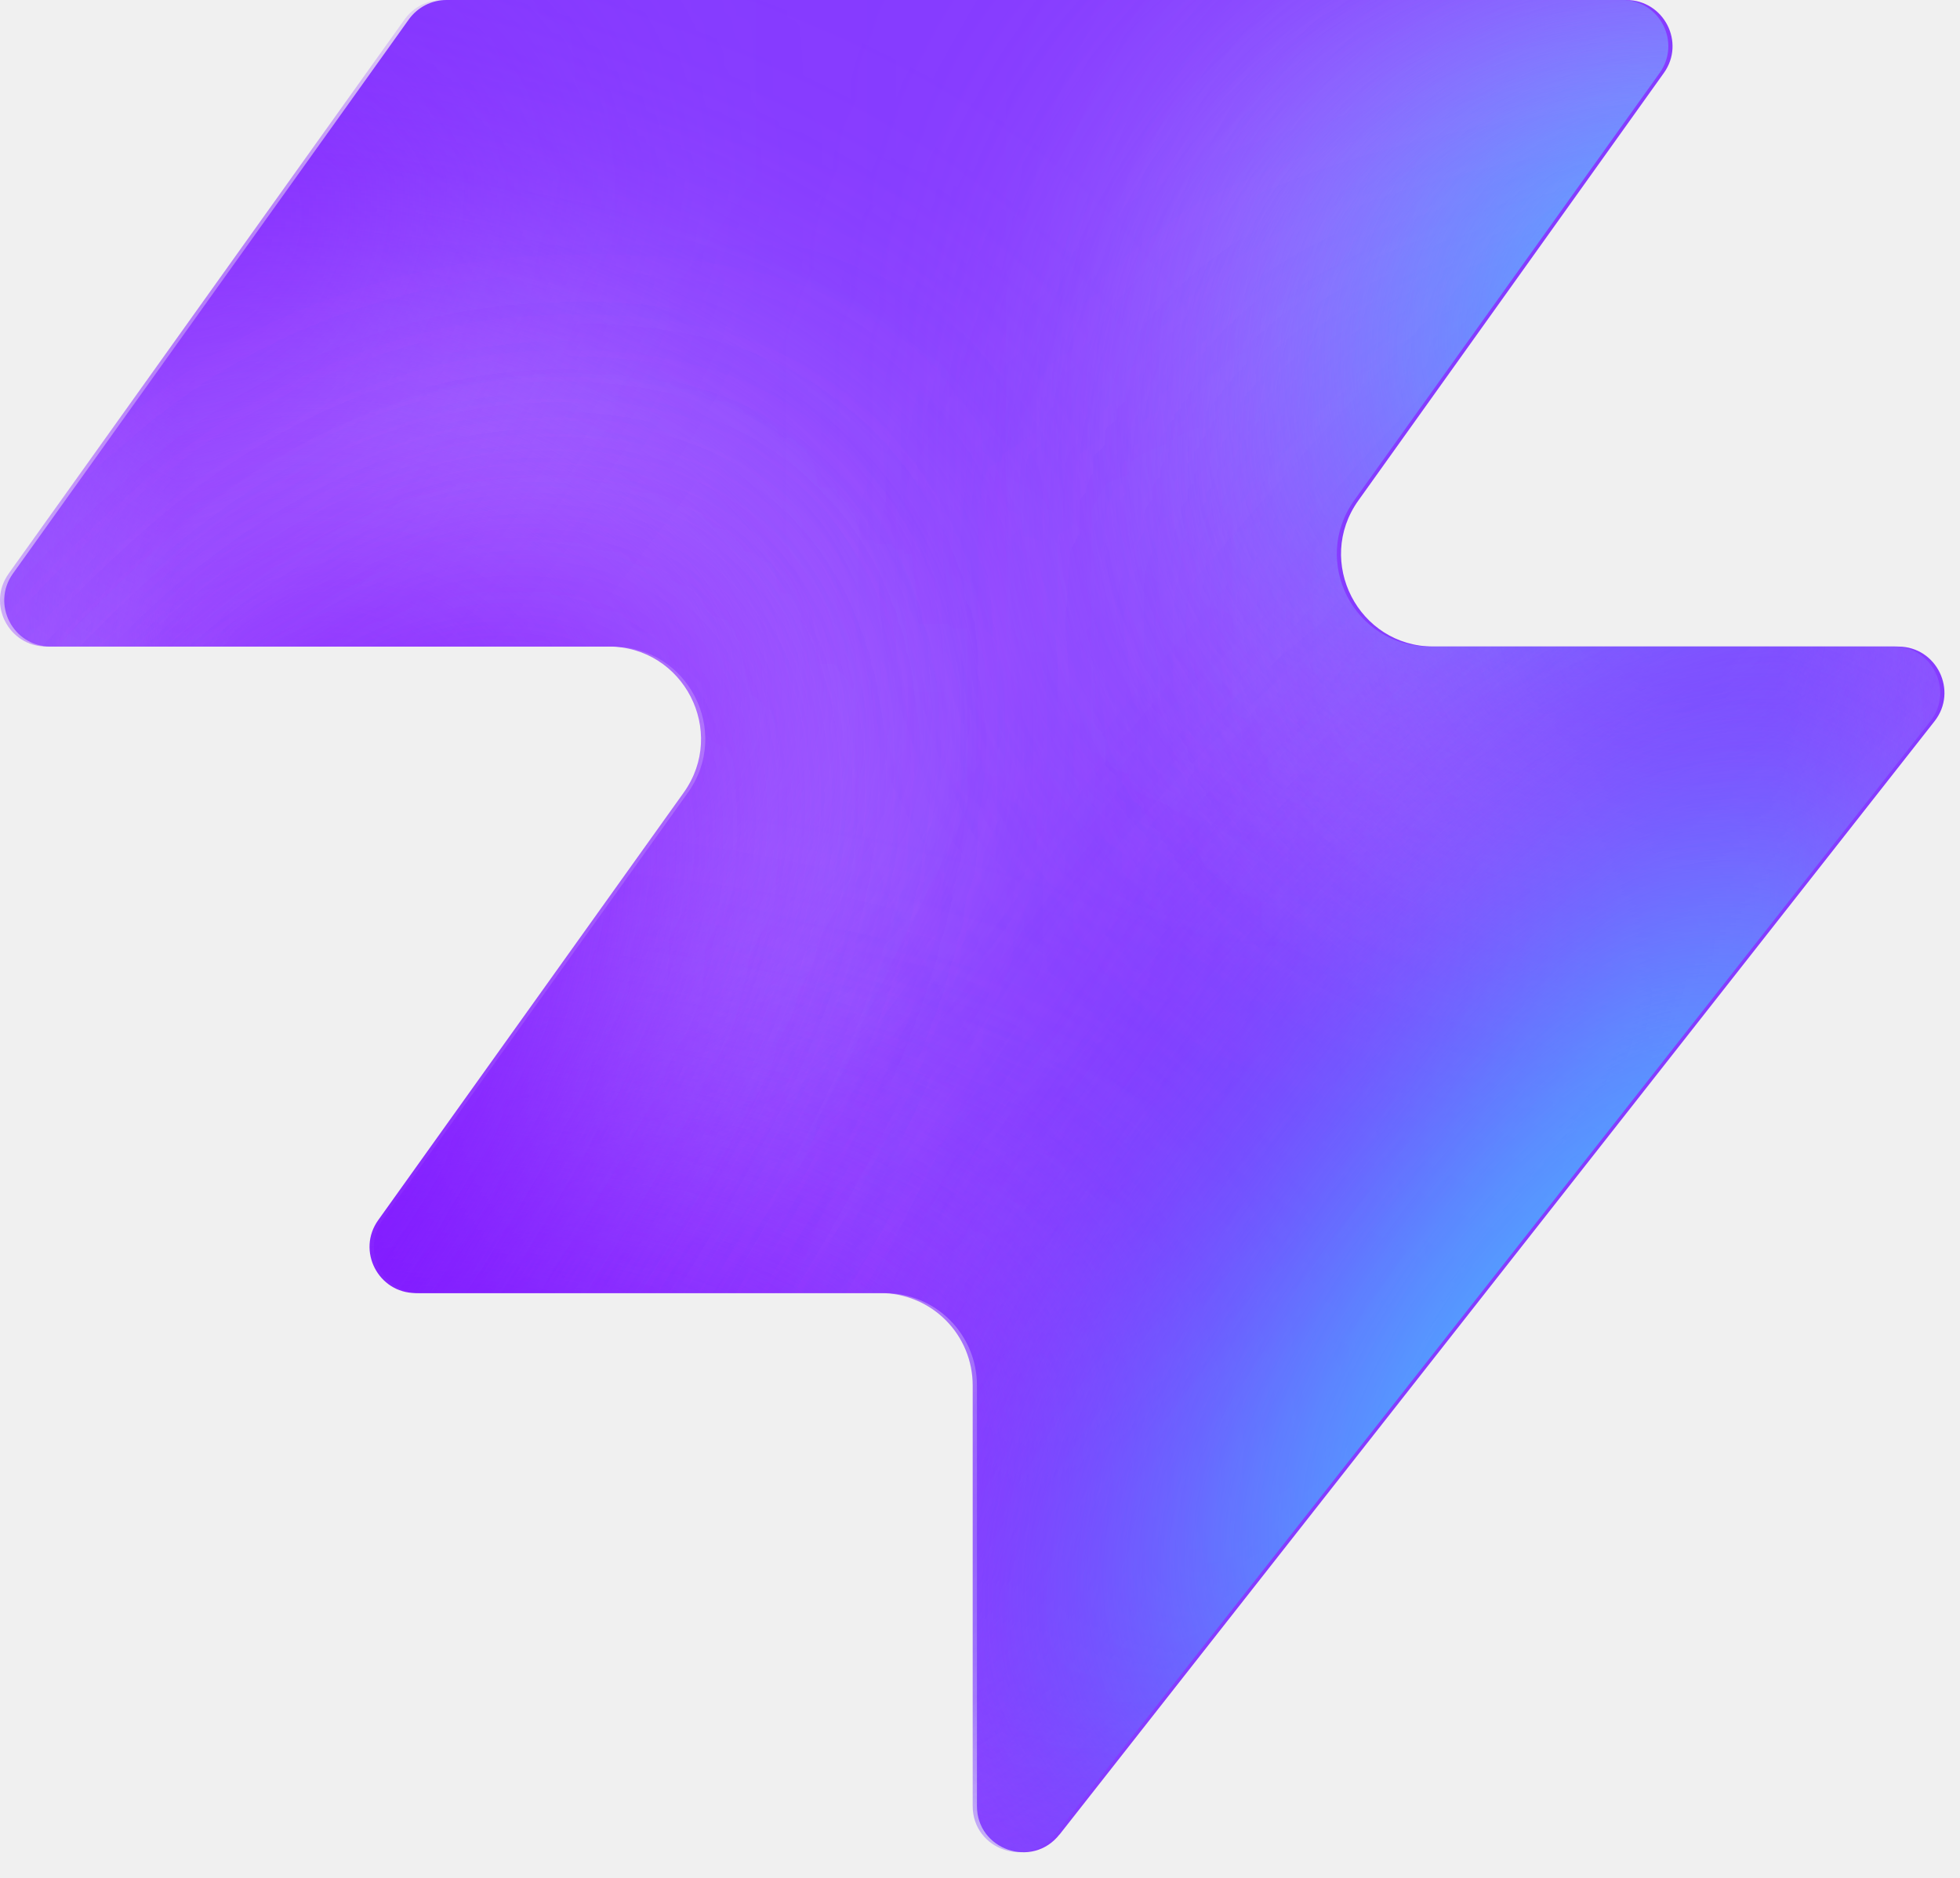
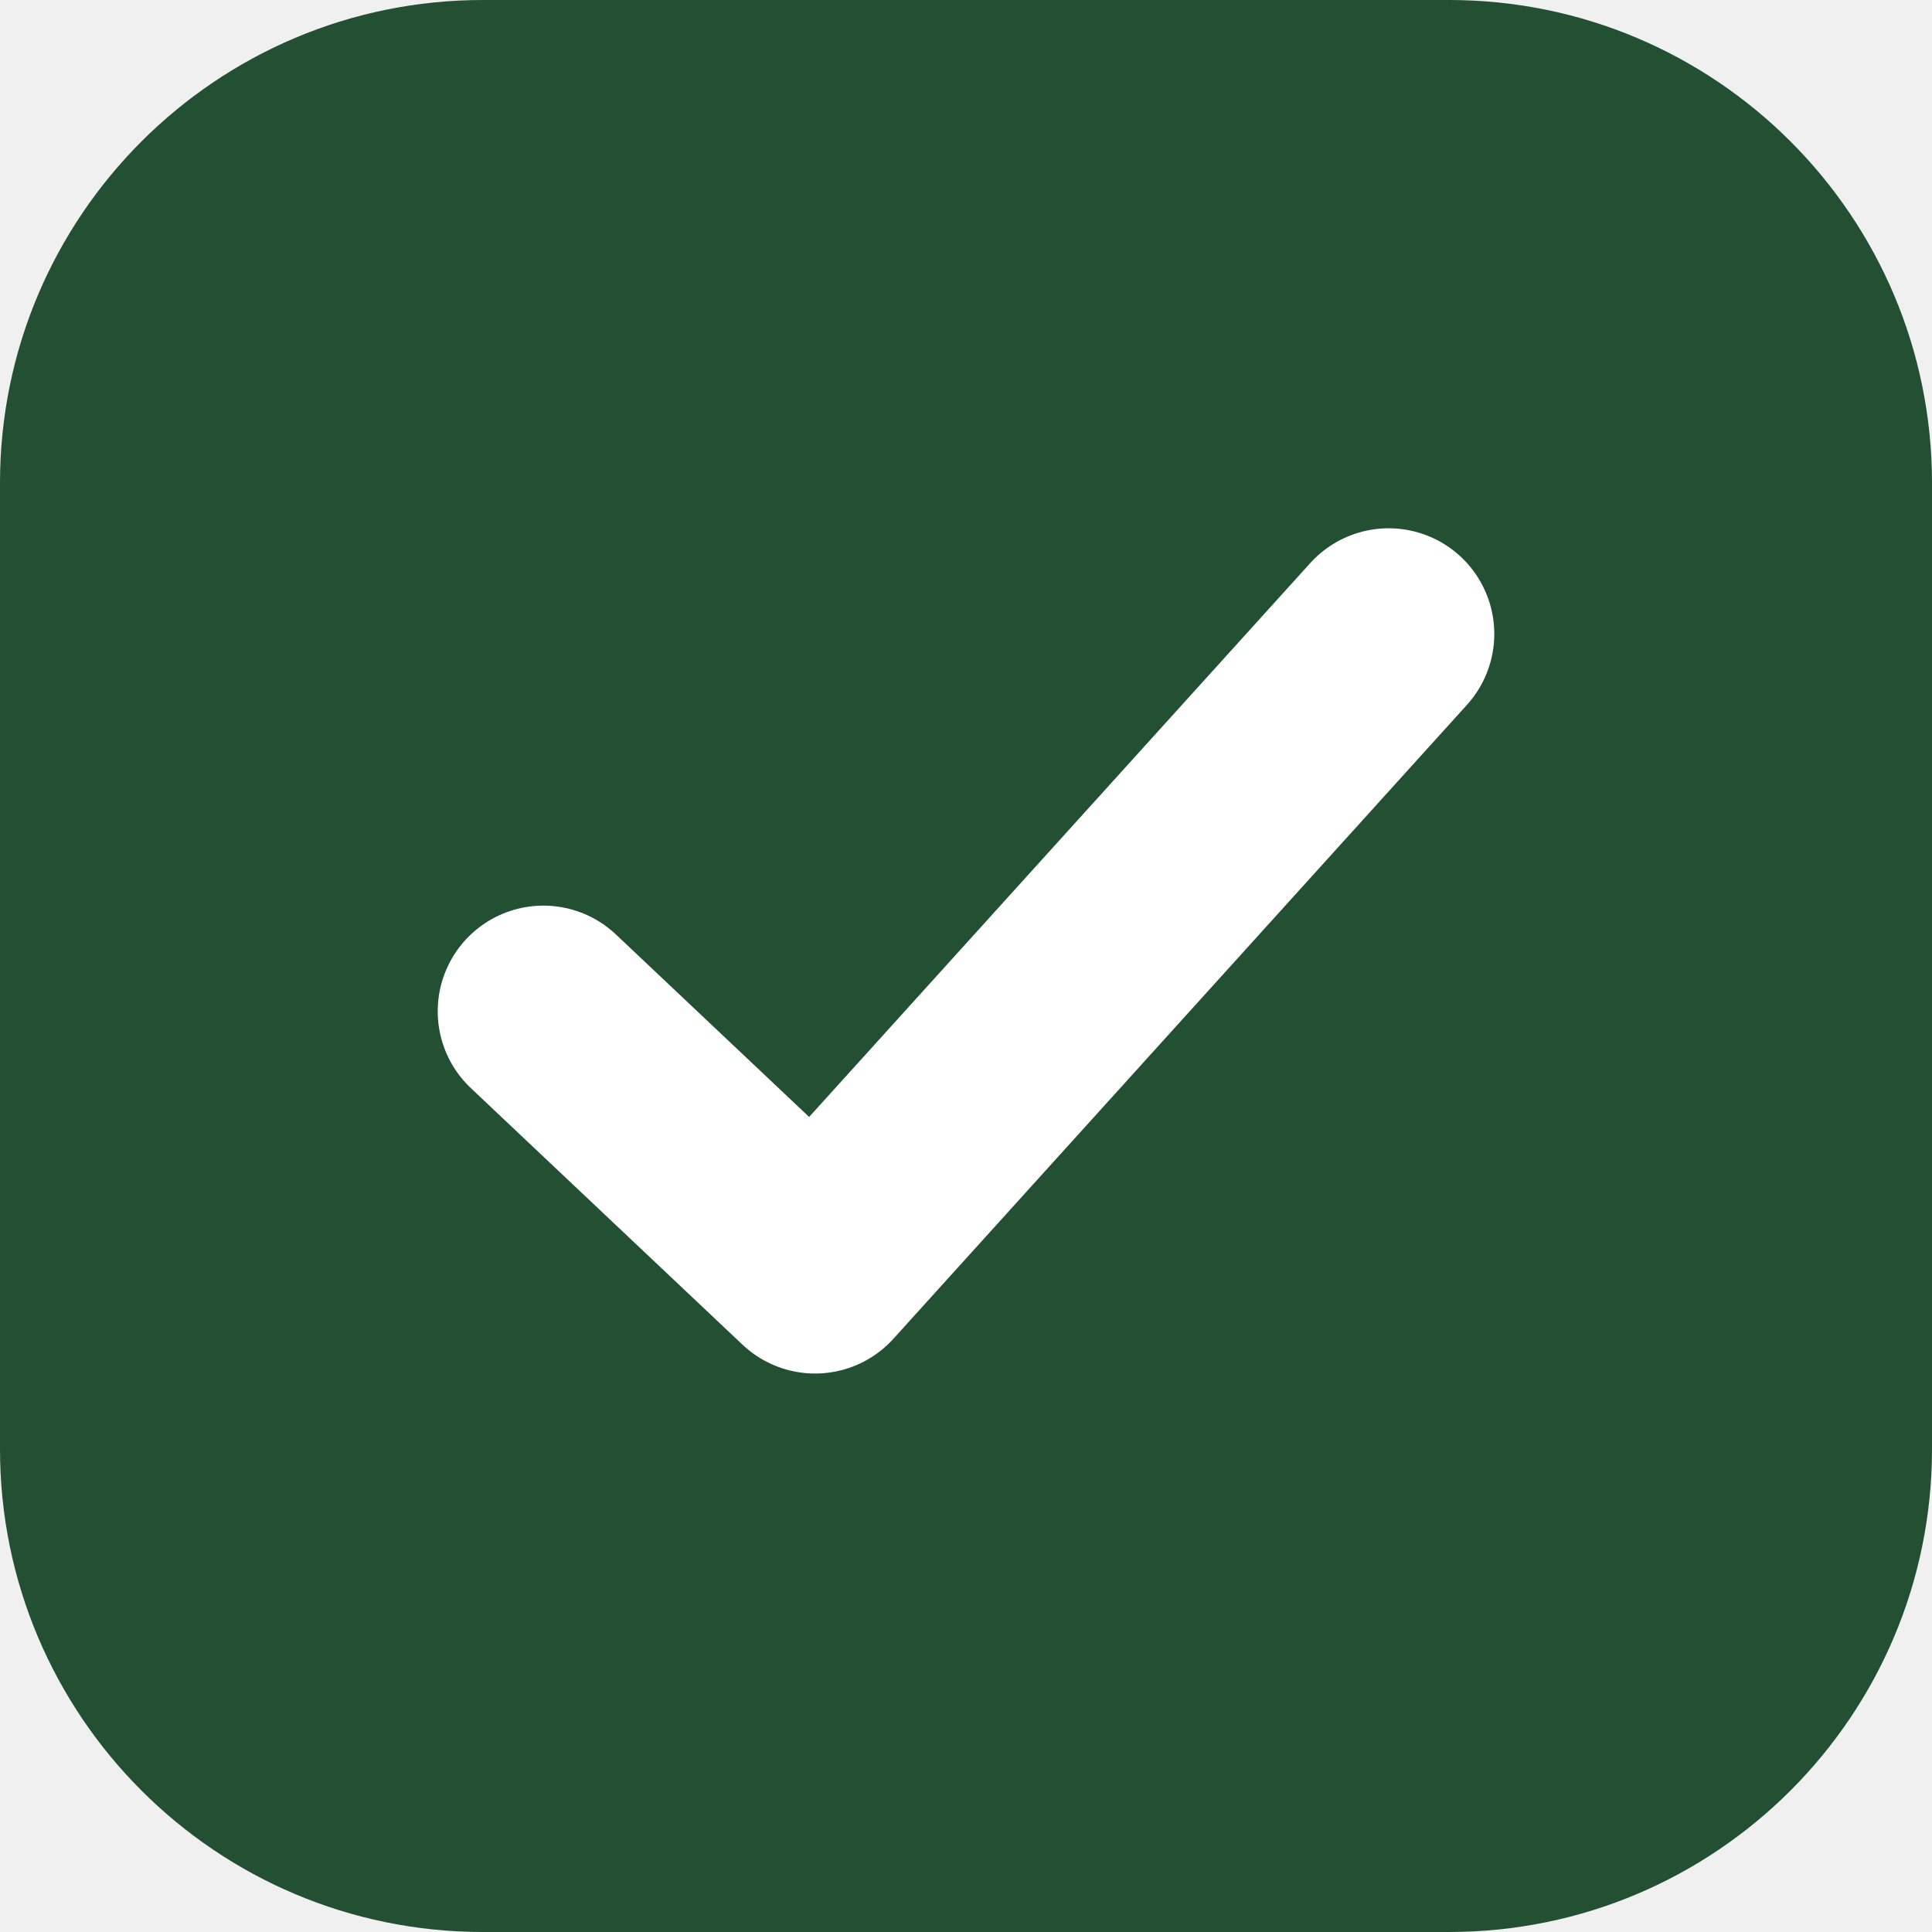
- <svg xmlns="http://www.w3.org/2000/svg" width="48" height="46" fill="none" viewBox="0 0 48 46">
-   <path fill="#863bff" d="M25.946 44.938c-.664.845-2.021.375-2.021-.698V33.937a2.26 2.26 0 0 0-2.262-2.262H10.287c-.92 0-1.456-1.04-.92-1.788l7.48-10.471c1.07-1.497 0-3.578-1.842-3.578H1.237c-.92 0-1.456-1.04-.92-1.788L10.013.474c.214-.297.556-.474.92-.474h28.894c.92 0 1.456 1.04.92 1.788l-7.48 10.471c-1.07 1.498 0 3.579 1.842 3.579h11.377c.943 0 1.473 1.088.89 1.83L25.947 44.94z" style="fill:#863bff;fill:color(display-p3 .525 .23 1);fill-opacity:1" />
-   <mask id="a" width="48" height="46" x="0" y="0" maskUnits="userSpaceOnUse" style="mask-type:alpha">
-     <path fill="#000" d="M25.842 44.938c-.664.844-2.021.375-2.021-.698V33.937a2.26 2.26 0 0 0-2.262-2.262H10.183c-.92 0-1.456-1.04-.92-1.788l7.48-10.471c1.07-1.498 0-3.579-1.842-3.579H1.133c-.92 0-1.456-1.04-.92-1.787L9.91.473c.214-.297.556-.474.92-.474h28.894c.92 0 1.456 1.04.92 1.788l-7.48 10.471c-1.07 1.498 0 3.578 1.842 3.578h11.377c.943 0 1.473 1.088.89 1.832L25.843 44.94z" style="fill:#000;fill-opacity:1" />
-   </mask>
-   <g mask="url(#a)">
-     <g filter="url(#b)">
-       <ellipse cx="5.508" cy="14.704" fill="#ede6ff" rx="5.508" ry="14.704" style="fill:#ede6ff;fill:color(display-p3 .927 .903 1);fill-opacity:1" transform="matrix(.00324 1 1 -.00324 -4.47 31.516)" />
-     </g>
-     <g filter="url(#c)">
-       <ellipse cx="10.399" cy="29.851" fill="#ede6ff" rx="10.399" ry="29.851" style="fill:#ede6ff;fill:color(display-p3 .927 .903 1);fill-opacity:1" transform="matrix(.00324 1 1 -.00324 -39.328 7.883)" />
-     </g>
-     <g filter="url(#d)">
-       <ellipse cx="5.508" cy="30.487" fill="#7e14ff" rx="5.508" ry="30.487" style="fill:#7e14ff;fill:color(display-p3 .492 .077 1);fill-opacity:1" transform="rotate(89.814 -25.913 -14.639)scale(1 -1)" />
-     </g>
-     <g filter="url(#e)">
-       <ellipse cx="5.508" cy="30.599" fill="#7e14ff" rx="5.508" ry="30.599" style="fill:#7e14ff;fill:color(display-p3 .492 .077 1);fill-opacity:1" transform="rotate(89.814 -32.644 -3.334)scale(1 -1)" />
-     </g>
-     <g filter="url(#f)">
-       <ellipse cx="5.508" cy="30.599" fill="#7e14ff" rx="5.508" ry="30.599" style="fill:#7e14ff;fill:color(display-p3 .492 .077 1);fill-opacity:1" transform="matrix(.00324 1 1 -.00324 -34.34 30.47)" />
-     </g>
-     <g filter="url(#g)">
-       <ellipse cx="14.072" cy="22.078" fill="#ede6ff" rx="14.072" ry="22.078" style="fill:#ede6ff;fill:color(display-p3 .927 .903 1);fill-opacity:1" transform="rotate(93.35 24.506 48.493)scale(-1 1)" />
-     </g>
-     <g filter="url(#h)">
-       <ellipse cx="3.47" cy="21.501" fill="#7e14ff" rx="3.47" ry="21.501" style="fill:#7e14ff;fill:color(display-p3 .492 .077 1);fill-opacity:1" transform="rotate(89.009 28.708 47.59)scale(-1 1)" />
-     </g>
-     <g filter="url(#i)">
-       <ellipse cx="3.47" cy="21.501" fill="#7e14ff" rx="3.47" ry="21.501" style="fill:#7e14ff;fill:color(display-p3 .492 .077 1);fill-opacity:1" transform="rotate(89.009 28.708 47.59)scale(-1 1)" />
-     </g>
-     <g filter="url(#j)">
-       <ellipse cx=".387" cy="8.972" fill="#7e14ff" rx="4.407" ry="29.108" style="fill:#7e14ff;fill:color(display-p3 .492 .077 1);fill-opacity:1" transform="rotate(39.51 .387 8.972)" />
-     </g>
-     <g filter="url(#k)">
-       <ellipse cx="47.523" cy="-6.092" fill="#7e14ff" rx="4.407" ry="29.108" style="fill:#7e14ff;fill:color(display-p3 .492 .077 1);fill-opacity:1" transform="rotate(37.892 47.523 -6.092)" />
-     </g>
-     <g filter="url(#l)">
-       <ellipse cx="41.412" cy="6.333" fill="#47bfff" rx="5.971" ry="9.665" style="fill:#47bfff;fill:color(display-p3 .28 .748 1);fill-opacity:1" transform="rotate(37.892 41.412 6.333)" />
-     </g>
-     <g filter="url(#m)">
-       <ellipse cx="-1.879" cy="38.332" fill="#7e14ff" rx="4.407" ry="29.108" style="fill:#7e14ff;fill:color(display-p3 .492 .077 1);fill-opacity:1" transform="rotate(37.892 -1.88 38.332)" />
-     </g>
-     <g filter="url(#n)">
-       <ellipse cx="-1.879" cy="38.332" fill="#7e14ff" rx="4.407" ry="29.108" style="fill:#7e14ff;fill:color(display-p3 .492 .077 1);fill-opacity:1" transform="rotate(37.892 -1.88 38.332)" />
-     </g>
-     <g filter="url(#o)">
-       <ellipse cx="35.651" cy="29.907" fill="#7e14ff" rx="4.407" ry="29.108" style="fill:#7e14ff;fill:color(display-p3 .492 .077 1);fill-opacity:1" transform="rotate(37.892 35.651 29.907)" />
-     </g>
-     <g filter="url(#p)">
-       <ellipse cx="38.418" cy="32.4" fill="#47bfff" rx="5.971" ry="15.297" style="fill:#47bfff;fill:color(display-p3 .28 .748 1);fill-opacity:1" transform="rotate(37.892 38.418 32.4)" />
-     </g>
-   </g>
-   <defs>
-     <filter id="b" width="60.045" height="41.654" x="-19.77" y="16.149" color-interpolation-filters="sRGB" filterUnits="userSpaceOnUse">
-       <feFlood flood-opacity="0" result="BackgroundImageFix" />
-       <feBlend in="SourceGraphic" in2="BackgroundImageFix" result="shape" />
-       <feGaussianBlur result="effect1_foregroundBlur_2002_17158" stdDeviation="7.659" />
-     </filter>
-     <filter id="c" width="90.34" height="51.437" x="-54.613" y="-7.533" color-interpolation-filters="sRGB" filterUnits="userSpaceOnUse">
-       <feFlood flood-opacity="0" result="BackgroundImageFix" />
-       <feBlend in="SourceGraphic" in2="BackgroundImageFix" result="shape" />
-       <feGaussianBlur result="effect1_foregroundBlur_2002_17158" stdDeviation="7.659" />
-     </filter>
-     <filter id="d" width="79.355" height="29.4" x="-49.64" y="2.03" color-interpolation-filters="sRGB" filterUnits="userSpaceOnUse">
-       <feFlood flood-opacity="0" result="BackgroundImageFix" />
-       <feBlend in="SourceGraphic" in2="BackgroundImageFix" result="shape" />
-       <feGaussianBlur result="effect1_foregroundBlur_2002_17158" stdDeviation="4.596" />
-     </filter>
-     <filter id="e" width="79.579" height="29.4" x="-45.045" y="20.029" color-interpolation-filters="sRGB" filterUnits="userSpaceOnUse">
-       <feFlood flood-opacity="0" result="BackgroundImageFix" />
-       <feBlend in="SourceGraphic" in2="BackgroundImageFix" result="shape" />
-       <feGaussianBlur result="effect1_foregroundBlur_2002_17158" stdDeviation="4.596" />
-     </filter>
-     <filter id="f" width="79.579" height="29.4" x="-43.513" y="21.178" color-interpolation-filters="sRGB" filterUnits="userSpaceOnUse">
-       <feFlood flood-opacity="0" result="BackgroundImageFix" />
-       <feBlend in="SourceGraphic" in2="BackgroundImageFix" result="shape" />
-       <feGaussianBlur result="effect1_foregroundBlur_2002_17158" stdDeviation="4.596" />
-     </filter>
-     <filter id="g" width="74.749" height="58.852" x="15.756" y="-17.901" color-interpolation-filters="sRGB" filterUnits="userSpaceOnUse">
-       <feFlood flood-opacity="0" result="BackgroundImageFix" />
-       <feBlend in="SourceGraphic" in2="BackgroundImageFix" result="shape" />
-       <feGaussianBlur result="effect1_foregroundBlur_2002_17158" stdDeviation="7.659" />
-     </filter>
-     <filter id="h" width="61.377" height="25.362" x="23.548" y="2.284" color-interpolation-filters="sRGB" filterUnits="userSpaceOnUse">
-       <feFlood flood-opacity="0" result="BackgroundImageFix" />
-       <feBlend in="SourceGraphic" in2="BackgroundImageFix" result="shape" />
-       <feGaussianBlur result="effect1_foregroundBlur_2002_17158" stdDeviation="4.596" />
-     </filter>
-     <filter id="i" width="61.377" height="25.362" x="23.548" y="2.284" color-interpolation-filters="sRGB" filterUnits="userSpaceOnUse">
-       <feFlood flood-opacity="0" result="BackgroundImageFix" />
-       <feBlend in="SourceGraphic" in2="BackgroundImageFix" result="shape" />
-       <feGaussianBlur result="effect1_foregroundBlur_2002_17158" stdDeviation="4.596" />
-     </filter>
-     <filter id="j" width="56.045" height="63.649" x="-27.636" y="-22.853" color-interpolation-filters="sRGB" filterUnits="userSpaceOnUse">
-       <feFlood flood-opacity="0" result="BackgroundImageFix" />
-       <feBlend in="SourceGraphic" in2="BackgroundImageFix" result="shape" />
-       <feGaussianBlur result="effect1_foregroundBlur_2002_17158" stdDeviation="4.596" />
-     </filter>
-     <filter id="k" width="54.814" height="64.646" x="20.116" y="-38.415" color-interpolation-filters="sRGB" filterUnits="userSpaceOnUse">
-       <feFlood flood-opacity="0" result="BackgroundImageFix" />
-       <feBlend in="SourceGraphic" in2="BackgroundImageFix" result="shape" />
-       <feGaussianBlur result="effect1_foregroundBlur_2002_17158" stdDeviation="4.596" />
-     </filter>
-     <filter id="l" width="33.541" height="35.313" x="24.641" y="-11.323" color-interpolation-filters="sRGB" filterUnits="userSpaceOnUse">
-       <feFlood flood-opacity="0" result="BackgroundImageFix" />
-       <feBlend in="SourceGraphic" in2="BackgroundImageFix" result="shape" />
-       <feGaussianBlur result="effect1_foregroundBlur_2002_17158" stdDeviation="4.596" />
-     </filter>
-     <filter id="m" width="54.814" height="64.646" x="-29.286" y="6.009" color-interpolation-filters="sRGB" filterUnits="userSpaceOnUse">
-       <feFlood flood-opacity="0" result="BackgroundImageFix" />
-       <feBlend in="SourceGraphic" in2="BackgroundImageFix" result="shape" />
-       <feGaussianBlur result="effect1_foregroundBlur_2002_17158" stdDeviation="4.596" />
-     </filter>
-     <filter id="n" width="54.814" height="64.646" x="-29.286" y="6.009" color-interpolation-filters="sRGB" filterUnits="userSpaceOnUse">
-       <feFlood flood-opacity="0" result="BackgroundImageFix" />
-       <feBlend in="SourceGraphic" in2="BackgroundImageFix" result="shape" />
-       <feGaussianBlur result="effect1_foregroundBlur_2002_17158" stdDeviation="4.596" />
-     </filter>
-     <filter id="o" width="54.814" height="64.646" x="8.244" y="-2.416" color-interpolation-filters="sRGB" filterUnits="userSpaceOnUse">
-       <feFlood flood-opacity="0" result="BackgroundImageFix" />
-       <feBlend in="SourceGraphic" in2="BackgroundImageFix" result="shape" />
-       <feGaussianBlur result="effect1_foregroundBlur_2002_17158" stdDeviation="4.596" />
-     </filter>
-     <filter id="p" width="39.409" height="43.623" x="18.713" y="10.588" color-interpolation-filters="sRGB" filterUnits="userSpaceOnUse">
-       <feFlood flood-opacity="0" result="BackgroundImageFix" />
-       <feBlend in="SourceGraphic" in2="BackgroundImageFix" result="shape" />
-       <feGaussianBlur result="effect1_foregroundBlur_2002_17158" stdDeviation="4.596" />
-     </filter>
-   </defs>
+ <svg xmlns="http://www.w3.org/2000/svg" viewBox="0 0 64 64" role="img" aria-label="Application Lifecycle Tracker">
+   <rect width="64" height="64" rx="16" fill="#234f32" />
+   <path d="M18 33.5 27 42l19-21" fill="none" stroke="#fff" stroke-linecap="round" stroke-linejoin="round" stroke-width="7" />
</svg>
